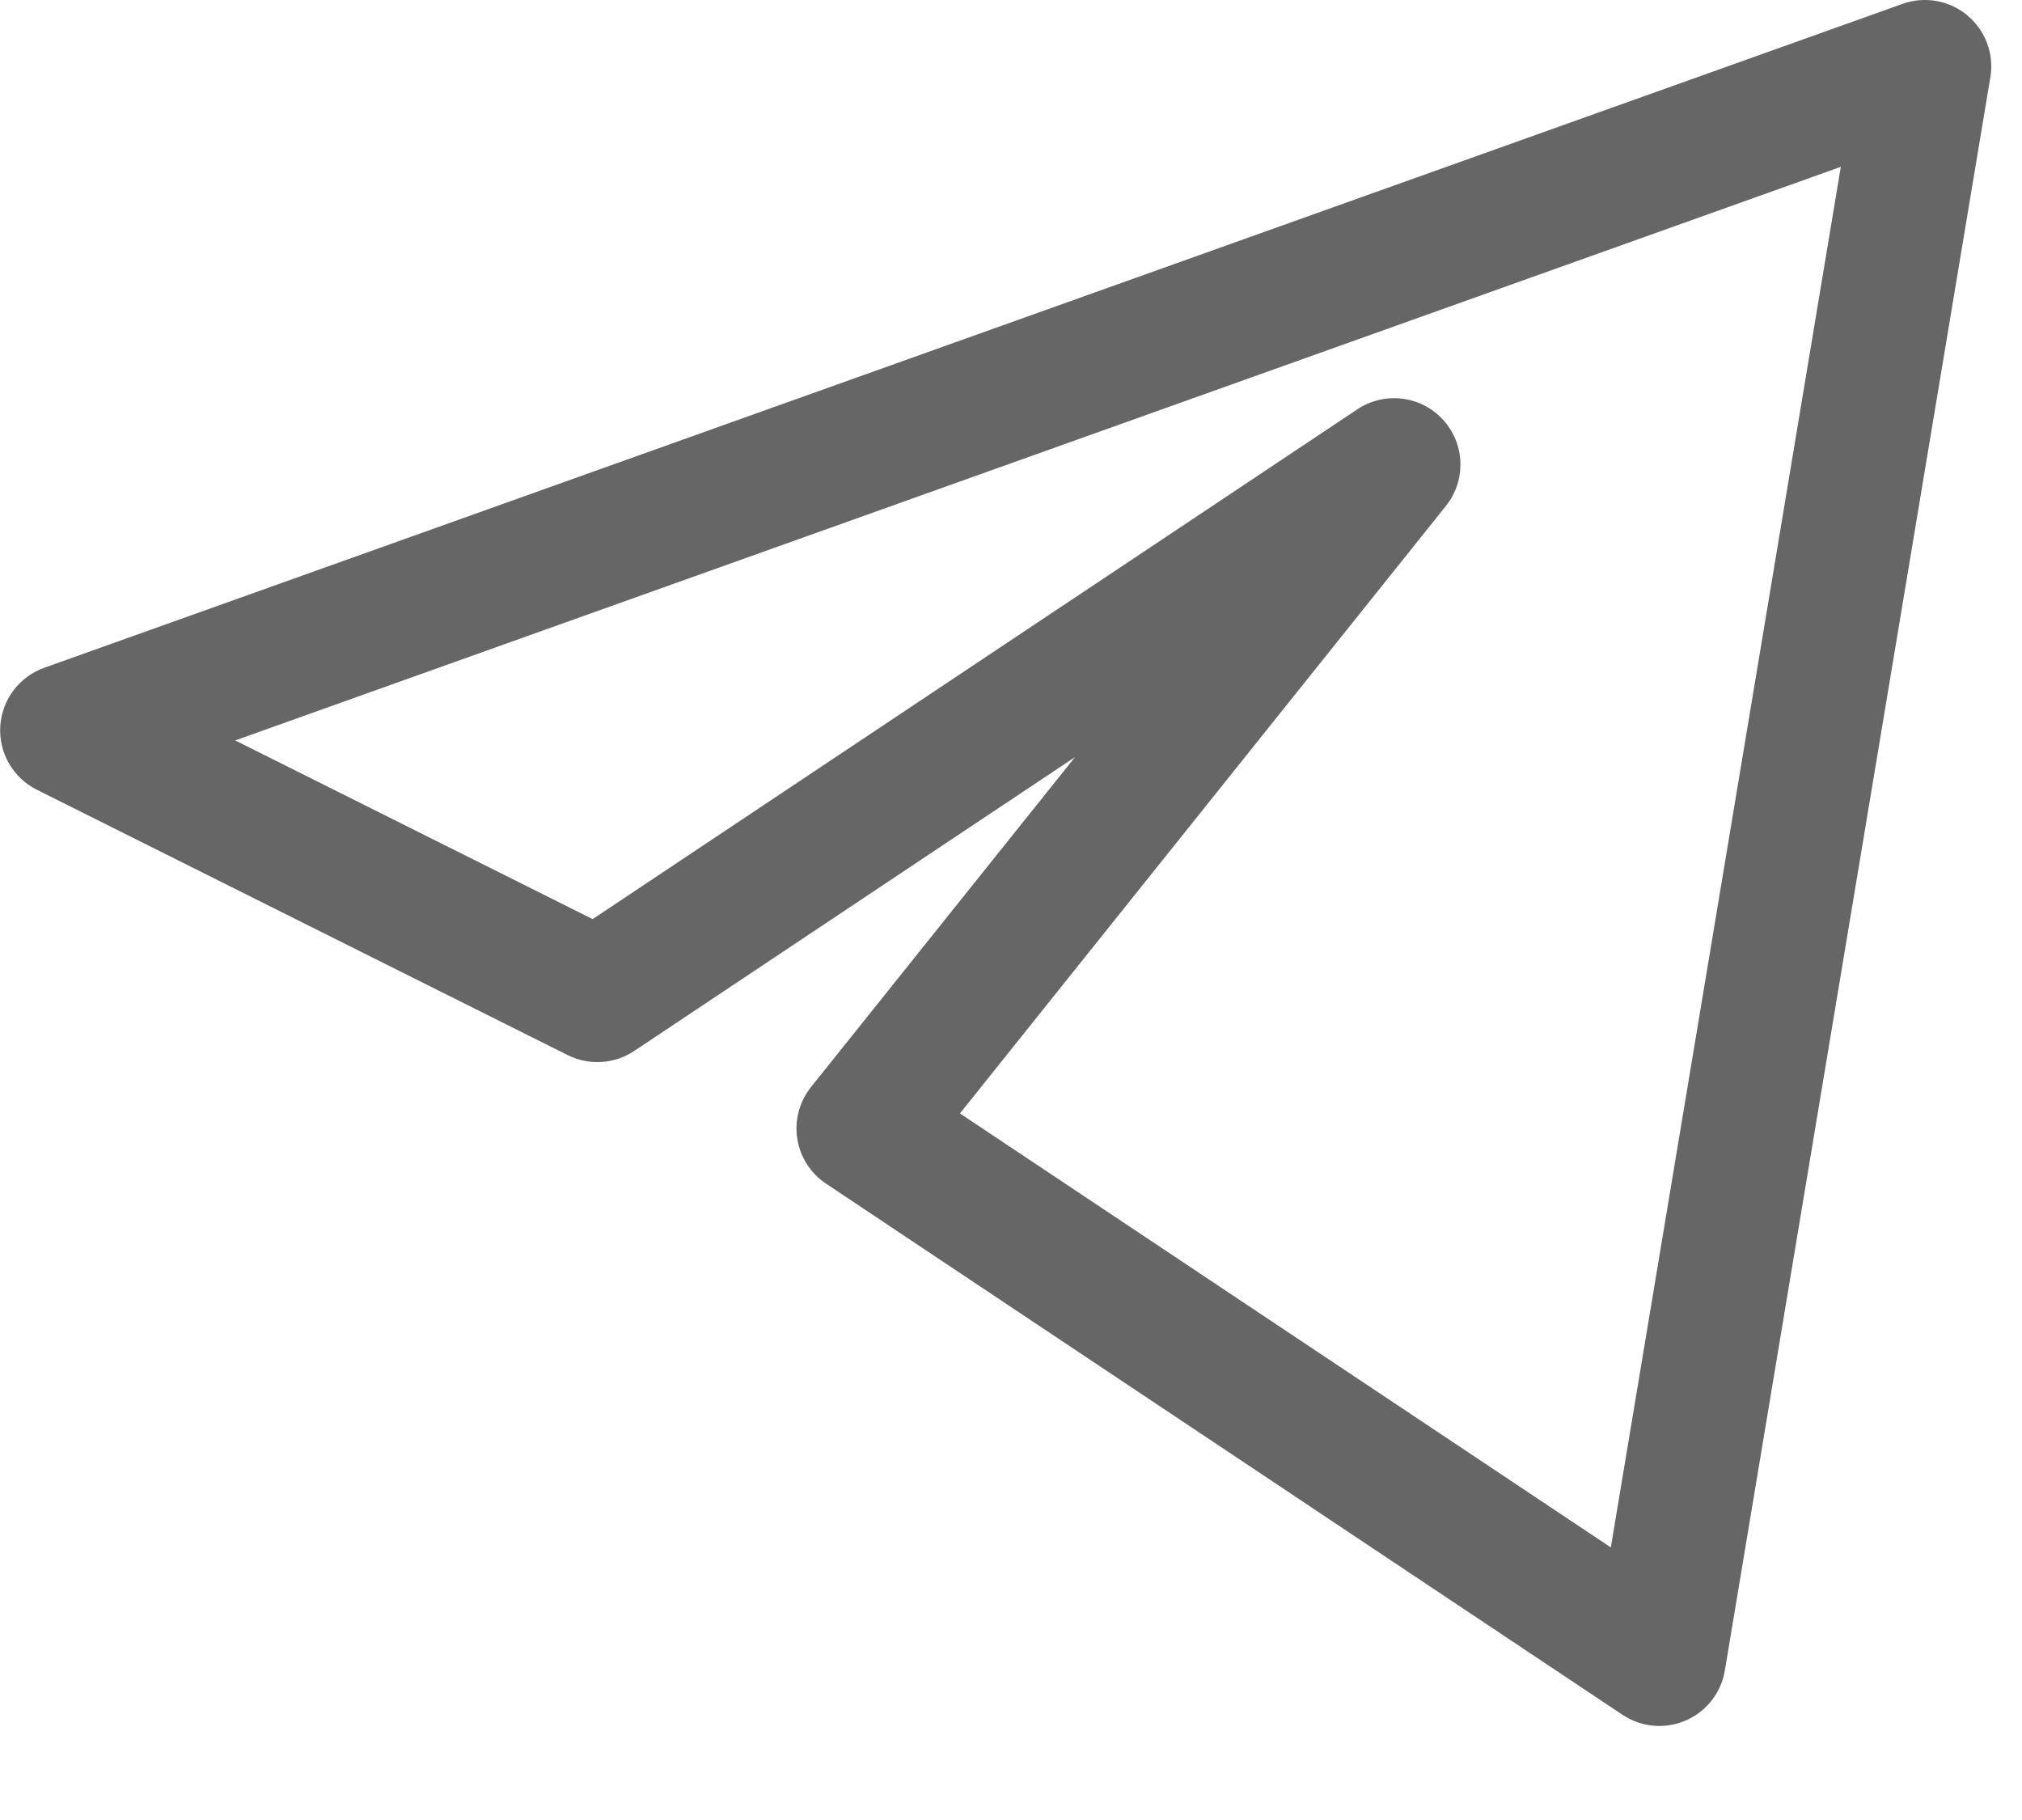
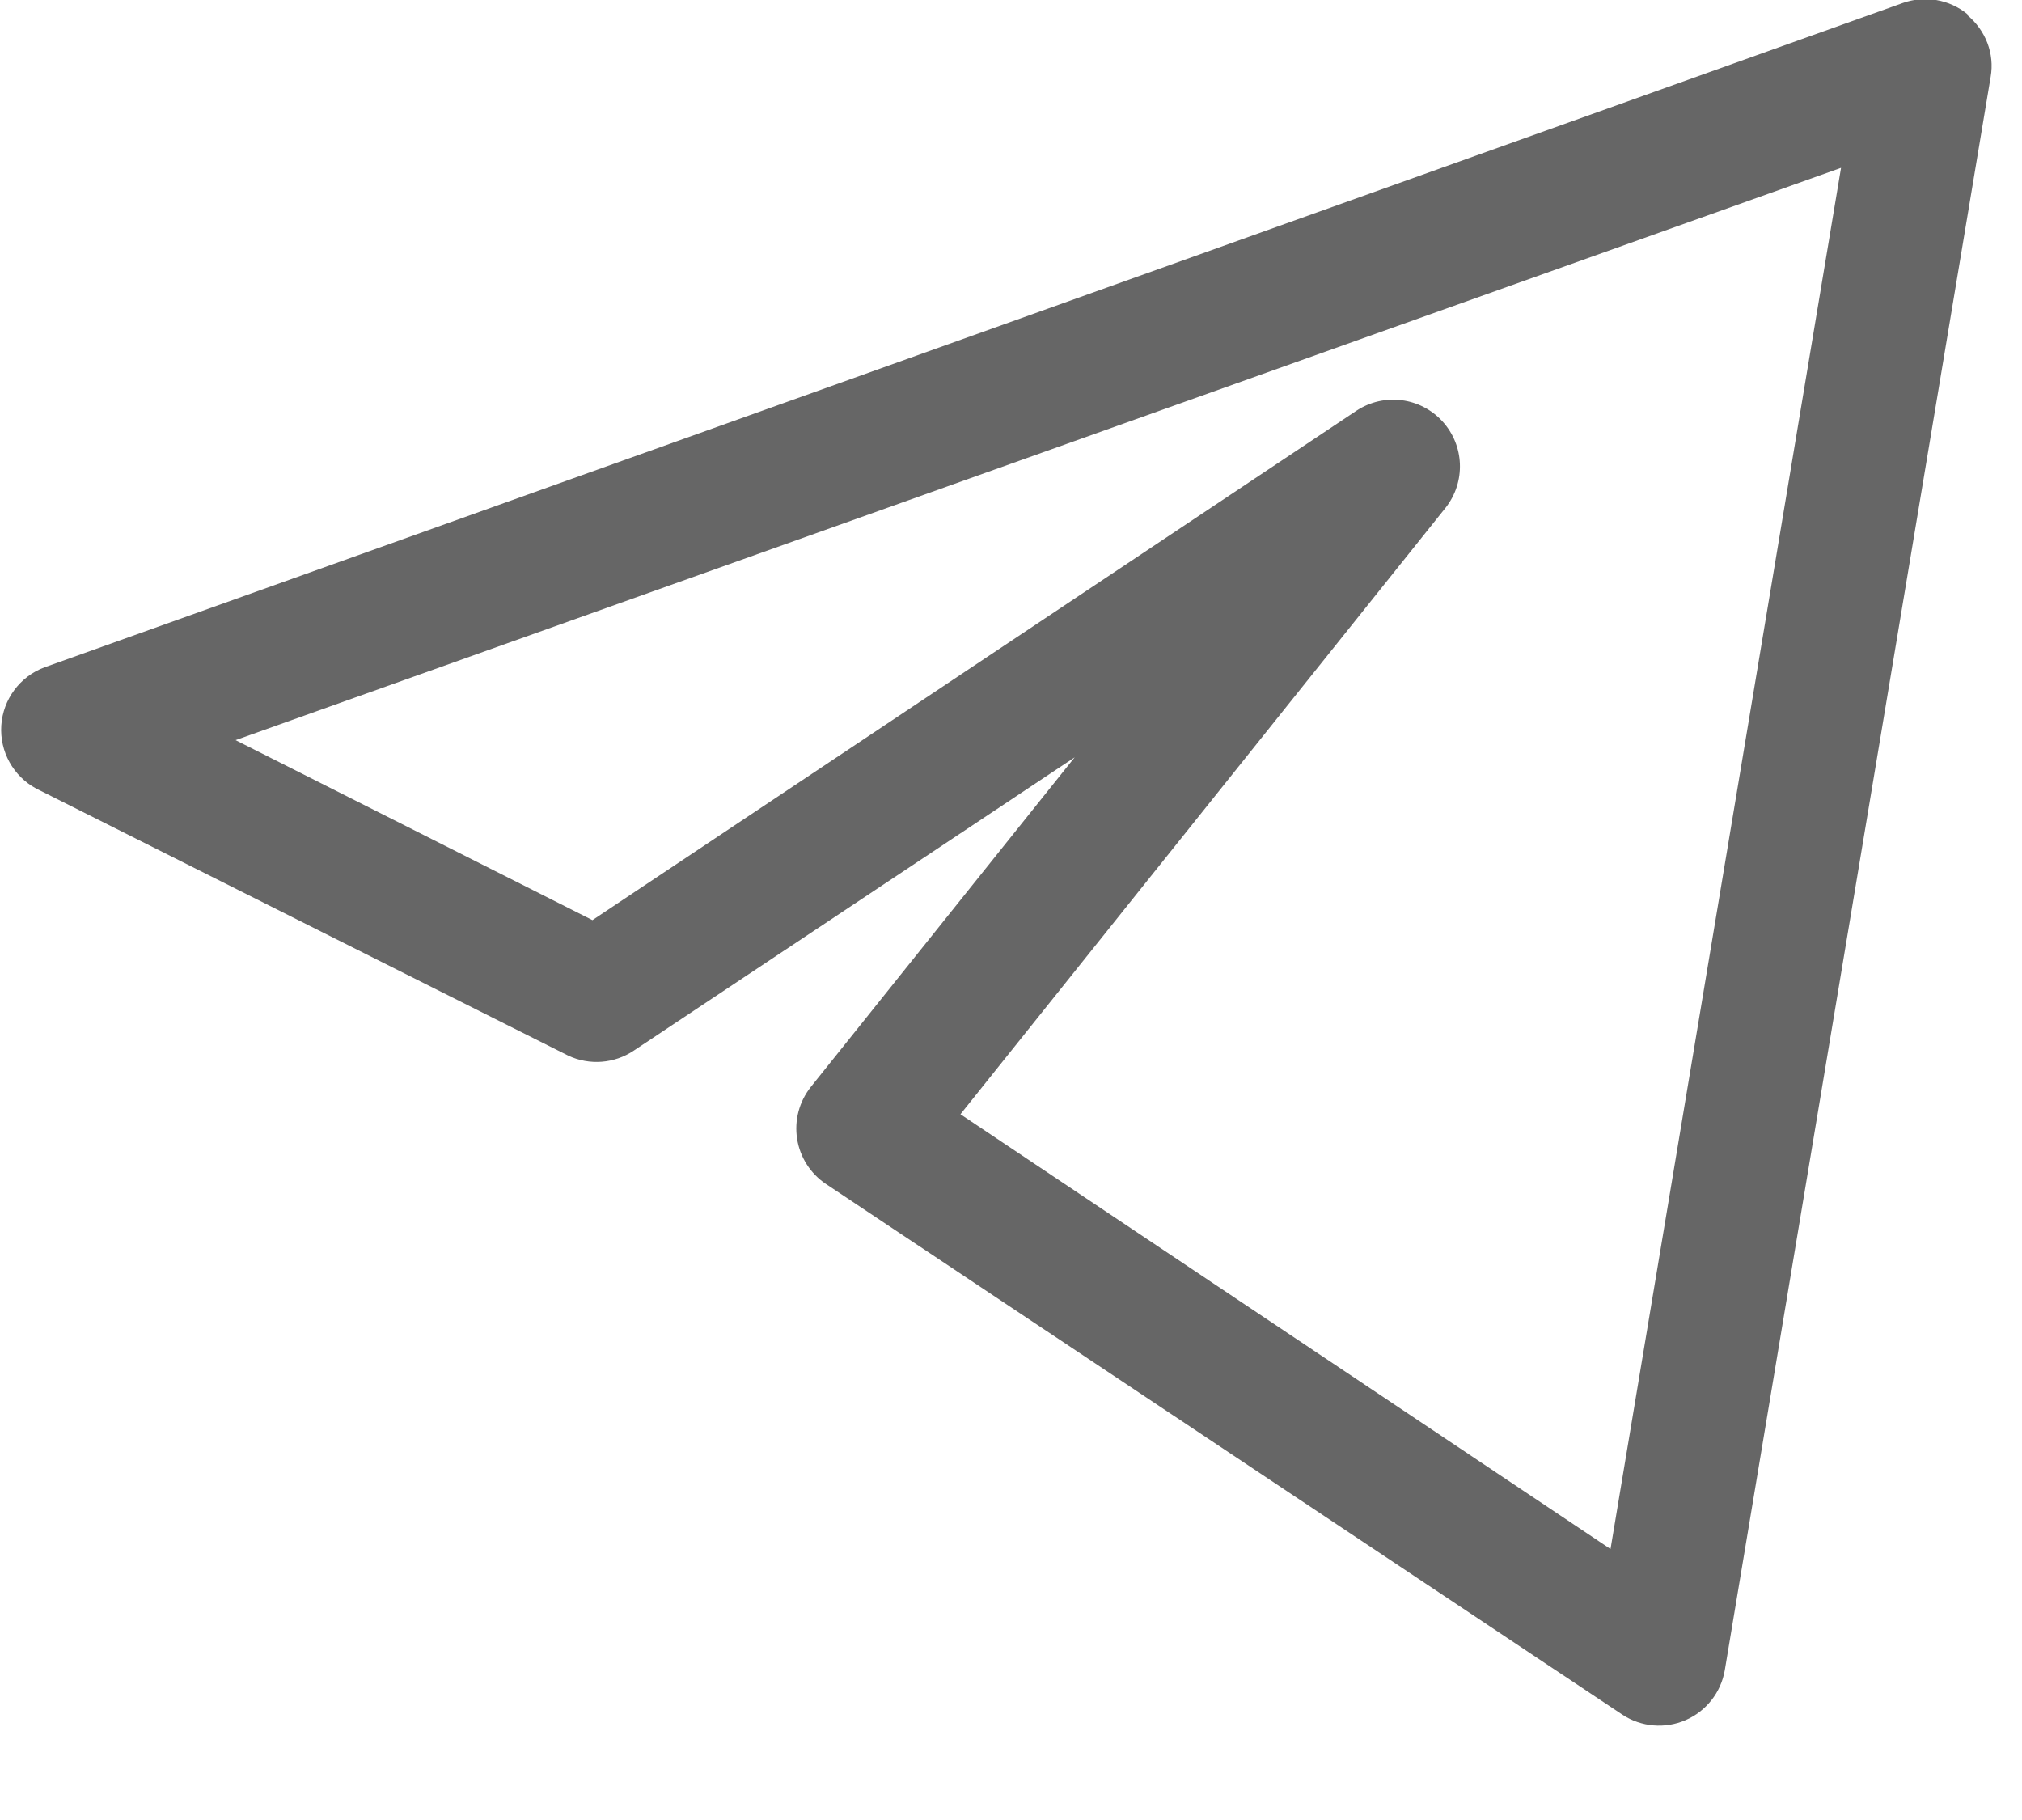
<svg xmlns="http://www.w3.org/2000/svg" width="20" height="18" viewBox="0 0 20 18" fill="none">
-   <path fill-rule="evenodd" clip-rule="evenodd" d="M19.46.153c.18.15.265.382.227.611l-2.626 15.757a.657.657 0 0 1-1.012.439l-7.878-5.253a.656.656 0 0 1-.149-.956l2.611-3.263-4.36 2.906a.657.657 0 0 1-.658.041L.363 7.81a.657.657 0 0 1 .073-1.205L18.819.038a.657.657 0 0 1 .642.115ZM2.327 7.323 5.862 9.09l7.561-5.04a.656.656 0 0 1 .877.956l-4.805 6.006 6.438 4.292L18.208 1.65 2.326 7.323Z" fill="#666" />
+   <path fill-rule="evenodd" clip-rule="evenodd" d="M19.46.15c.18.15.27.38.23.61l-2.63 15.76a.66.66 0 0 1-1.01.44l-7.88-5.25a.66.66 0 0 1-.15-.96l2.61-3.26-4.36 2.9a.66.66 0 0 1-.65.05L.36 7.8a.66.66 0 0 1 .08-1.2L18.82.03a.66.66 0 0 1 .64.11ZM2.33 7.32 5.86 9.1l7.56-5.04a.66.66 0 0 1 .88.96l-4.8 6 6.43 4.3 2.28-13.66L2.33 7.32Z" fill="#666" />
</svg>
